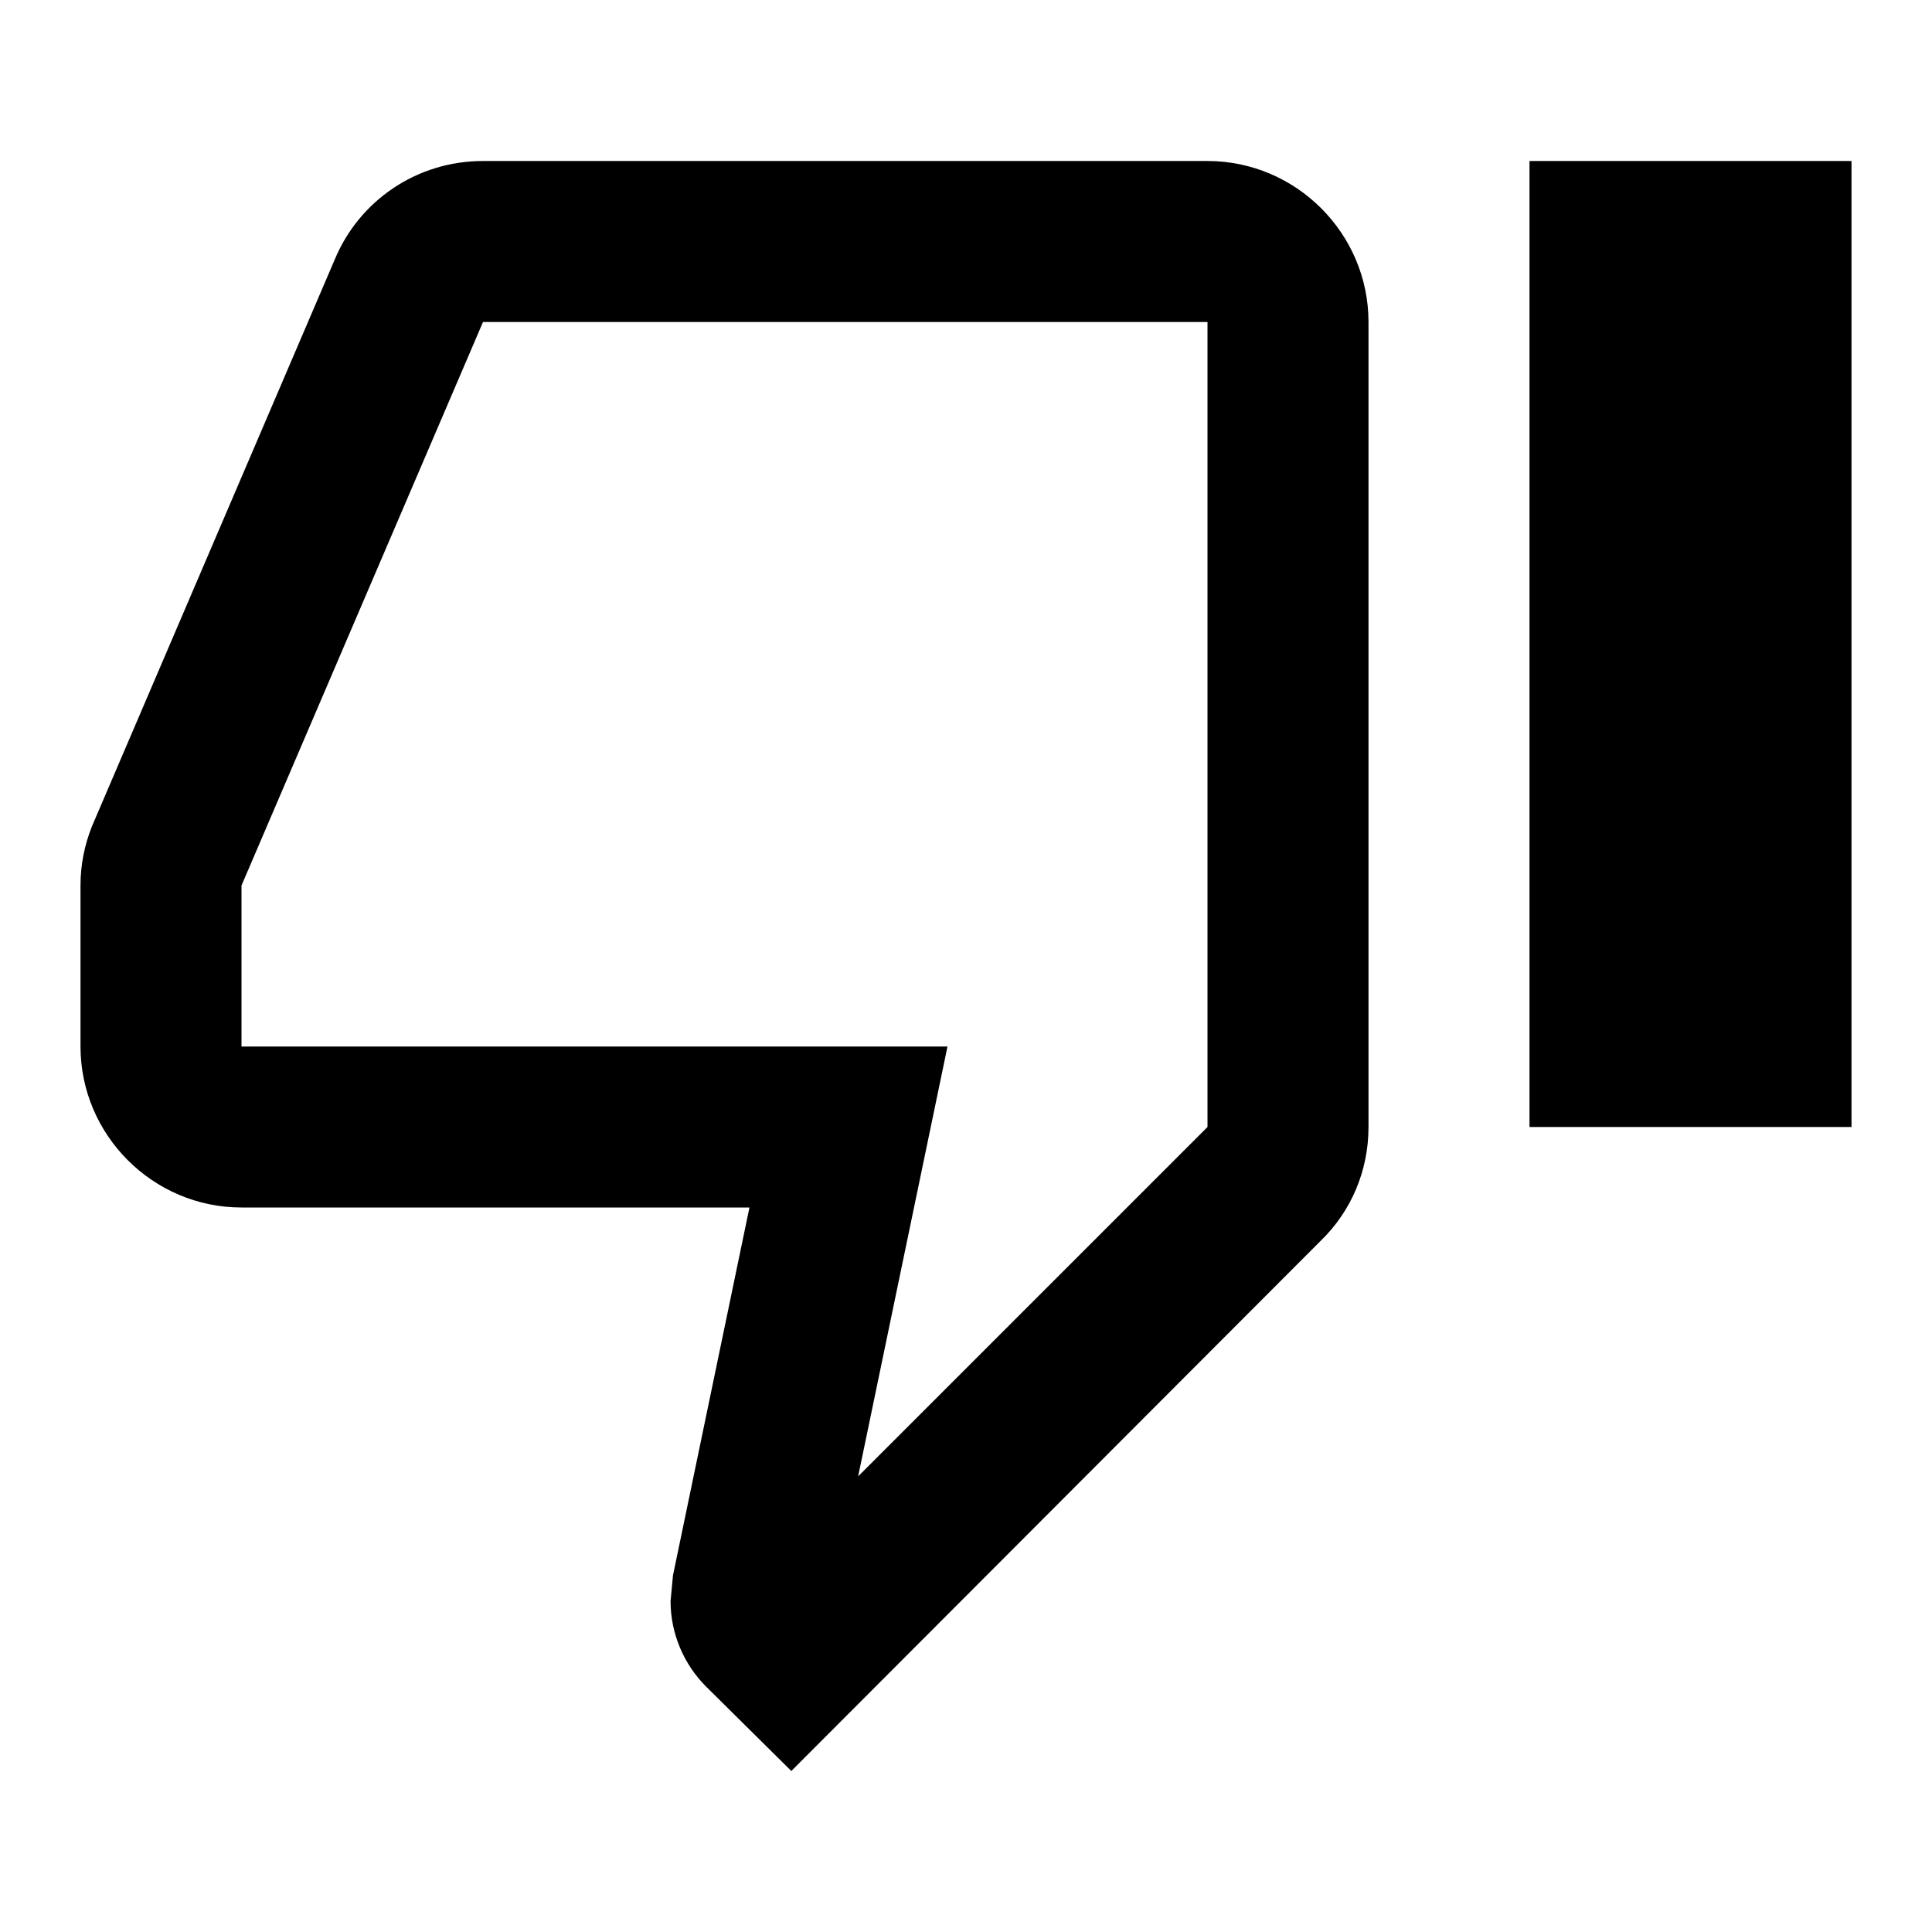
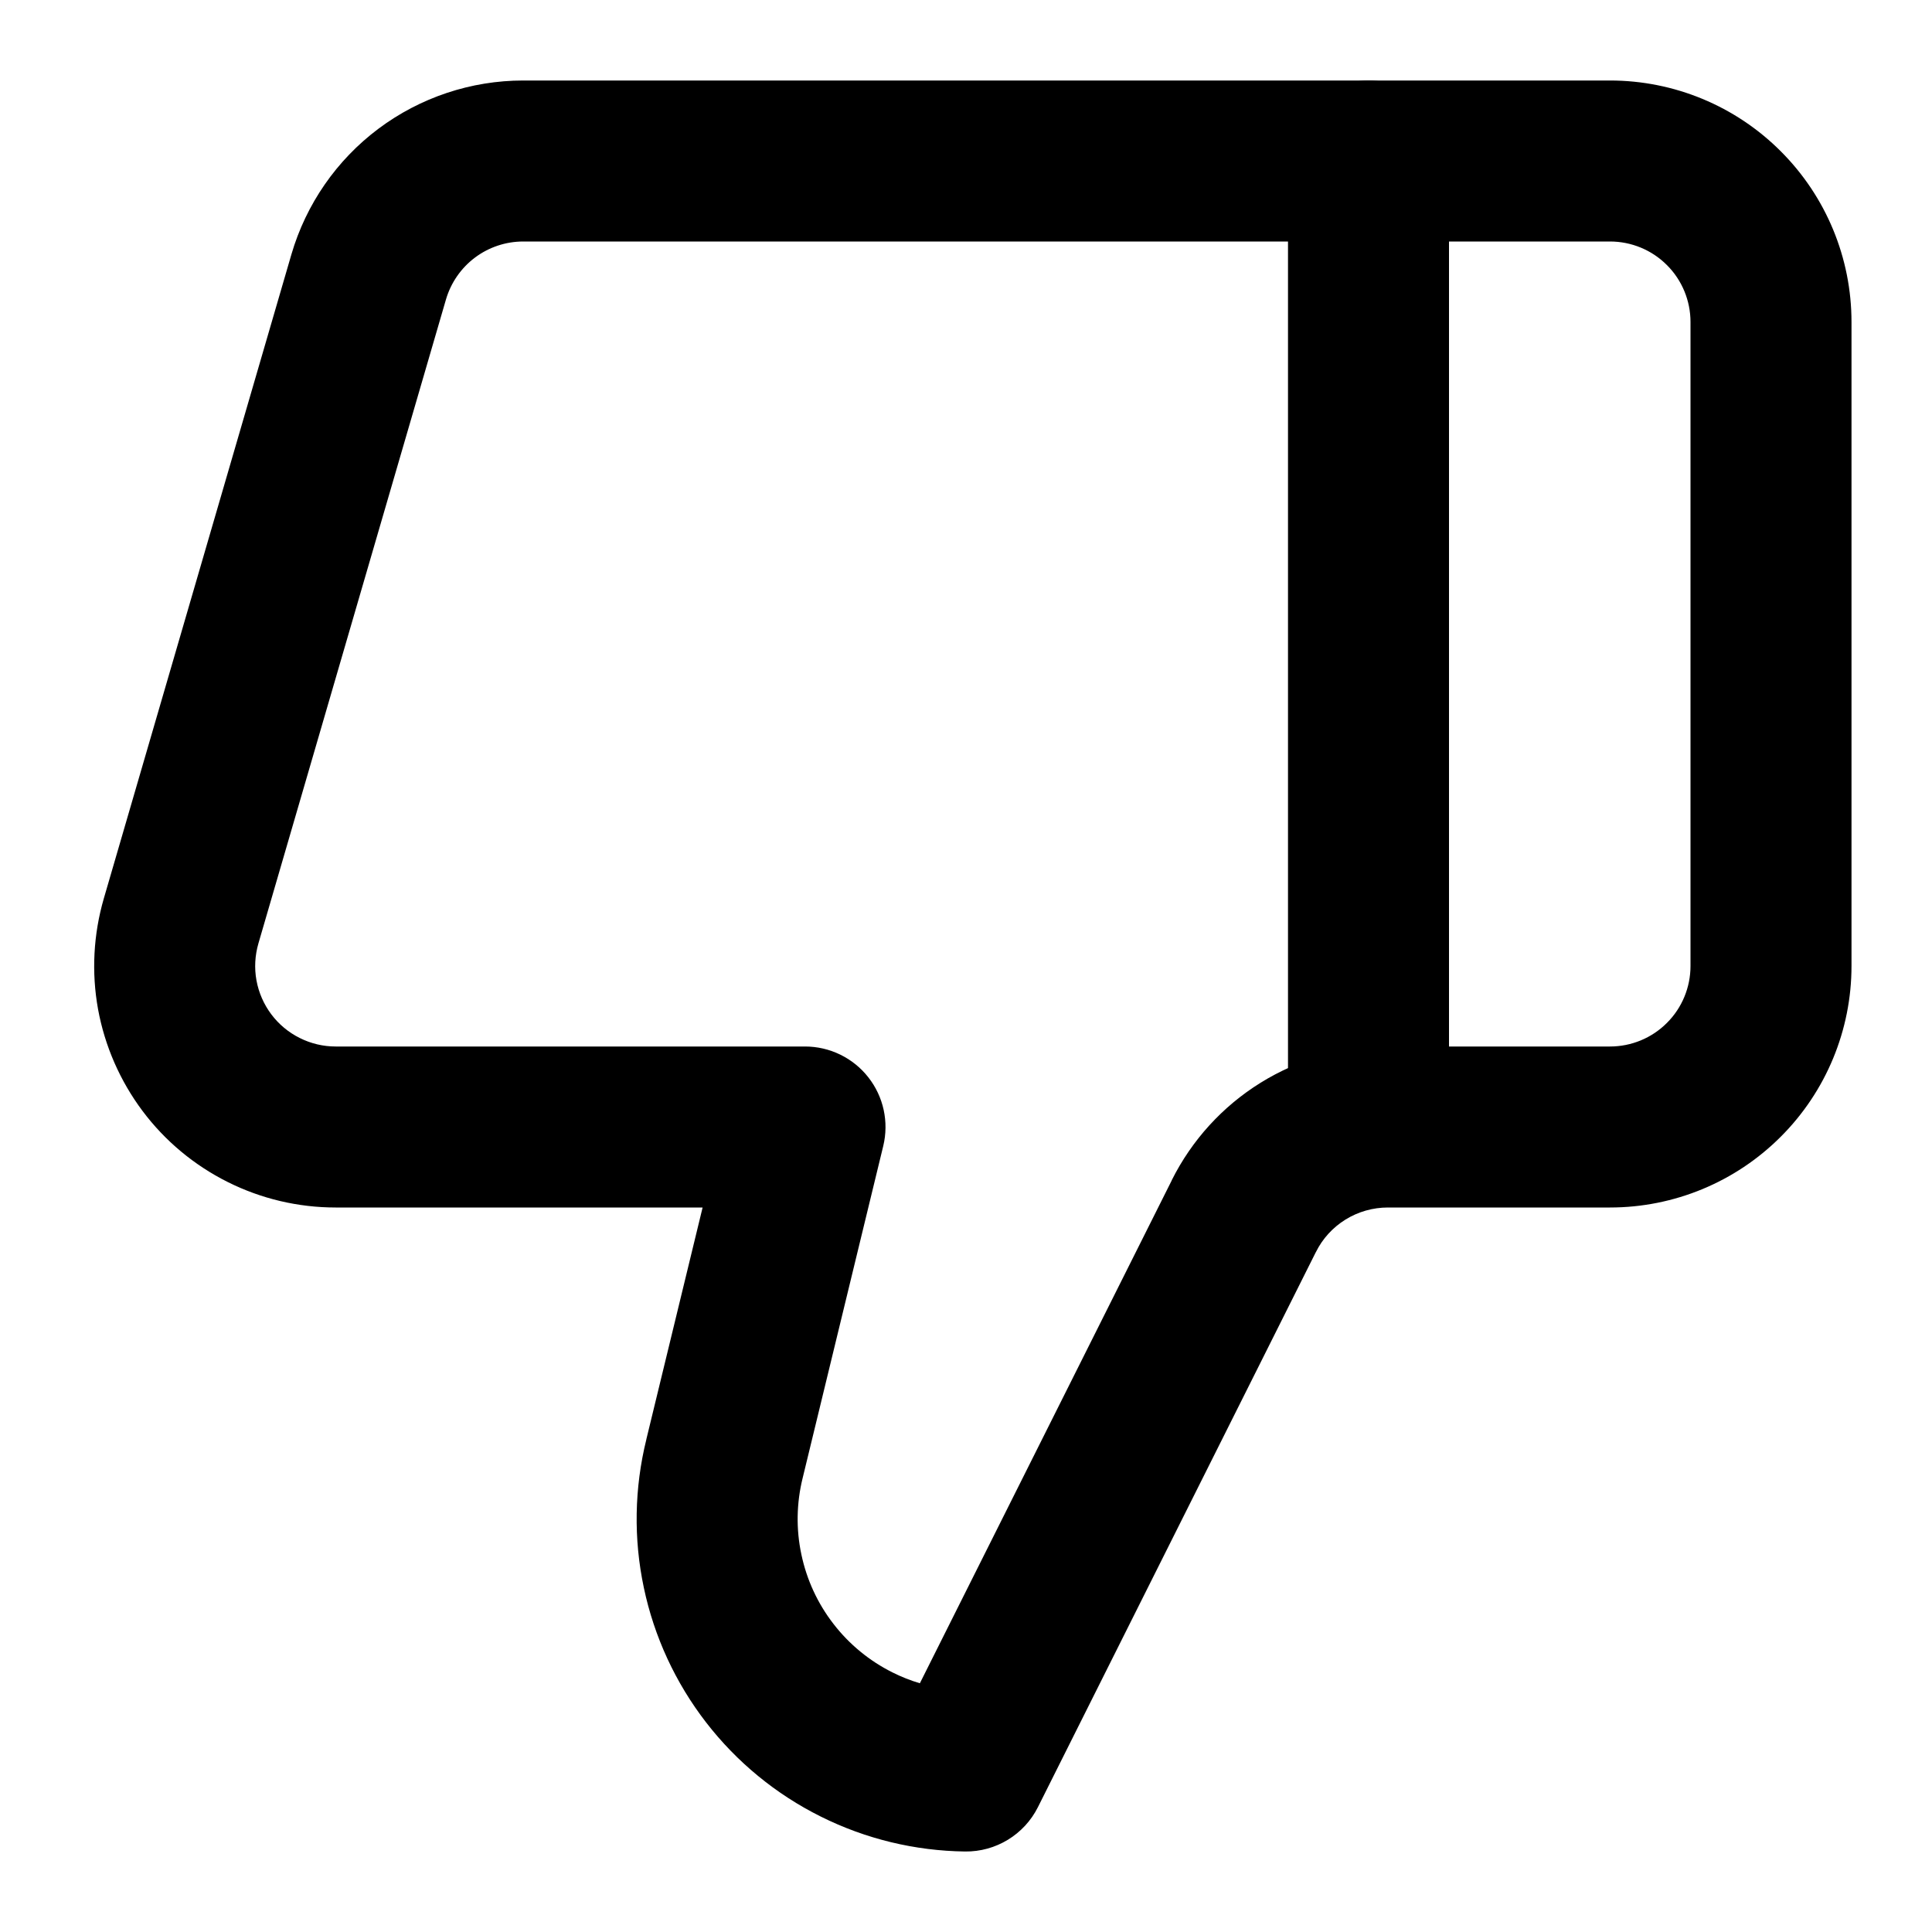
<svg xmlns="http://www.w3.org/2000/svg" width="24" height="24" viewBox="0 0 24 24" fill="none">
-   <path d="M15 2H6C5.17 2 4.46 2.5 4.16 3.22L1.14 10.27C1.05 10.5 1 10.74 1 11V13C1 14.1 1.9 15 3 15H9.31L8.36 19.57L8.33 19.89C8.33 20.3 8.5 20.68 8.77 20.95L9.83 22L16.41 15.41C16.78 15.05 17 14.55 17 14V4C17 2.9 16.1 2 15 2ZM15 14L10.66 18.34L11.77 13H3V11L6 4H15V14ZM19 2H23V14H19V2Z" fill="currentColor" />
+   <path fill-rule="evenodd" clip-rule="evenodd" d="M17 1C17.552 1 18 1.448 18 2V14C18 14.552 17.552 15 17 15C16.448 15 16 14.552 16 14V2C16 1.448 16.448 1 17 1Z" fill="currentColor" />
+   <path fill-rule="evenodd" clip-rule="evenodd" d="M6.5 3C6.284 3 6.073 3.07 5.9 3.2C5.727 3.33 5.601 3.512 5.54 3.72L3.21 11.72C3.167 11.869 3.158 12.026 3.186 12.179C3.214 12.332 3.277 12.476 3.37 12.6C3.463 12.724 3.584 12.825 3.723 12.894C3.862 12.964 4.015 13 4.17 13H10C10.307 13 10.597 13.141 10.786 13.382C10.976 13.623 11.044 13.938 10.972 14.236L9.972 18.356L9.971 18.36C9.894 18.671 9.888 18.996 9.955 19.31C10.021 19.624 10.157 19.919 10.354 20.173C10.55 20.427 10.801 20.633 11.088 20.776C11.198 20.831 11.311 20.876 11.427 20.91L14.555 14.665C14.555 14.664 14.555 14.664 14.555 14.663C14.804 14.164 15.186 13.744 15.66 13.45C16.134 13.156 16.681 13 17.239 13H20C20.265 13 20.52 12.895 20.707 12.707C20.895 12.52 21 12.265 21 12V4C21 3.735 20.895 3.48 20.707 3.293C20.52 3.105 20.265 3 20 3H6.5ZM4.7 1.6C5.219 1.211 5.851 1 6.5 1H20C20.796 1 21.559 1.316 22.121 1.879C22.684 2.441 23 3.204 23 4V12C23 12.796 22.684 13.559 22.121 14.121C21.559 14.684 20.796 15 20 15H17.241C17.055 15 16.872 15.052 16.714 15.15C16.556 15.248 16.428 15.388 16.346 15.555L16.344 15.558L12.894 22.448C12.723 22.79 12.371 23.005 11.988 23C11.365 22.992 10.753 22.844 10.196 22.566C9.639 22.289 9.152 21.889 8.771 21.396C8.391 20.904 8.126 20.332 7.998 19.723C7.869 19.115 7.88 18.486 8.029 17.882C8.029 17.882 8.029 17.881 8.029 17.88L8.728 15H4.17C3.704 15 3.245 14.892 2.828 14.683C2.412 14.475 2.049 14.173 1.77 13.8C1.491 13.427 1.302 12.995 1.218 12.537C1.135 12.079 1.16 11.607 1.29 11.16C1.29 11.161 1.29 11.16 1.29 11.16L3.62 3.16C3.802 2.537 4.181 1.989 4.7 1.6Z" fill="currentColor" />
</svg>
